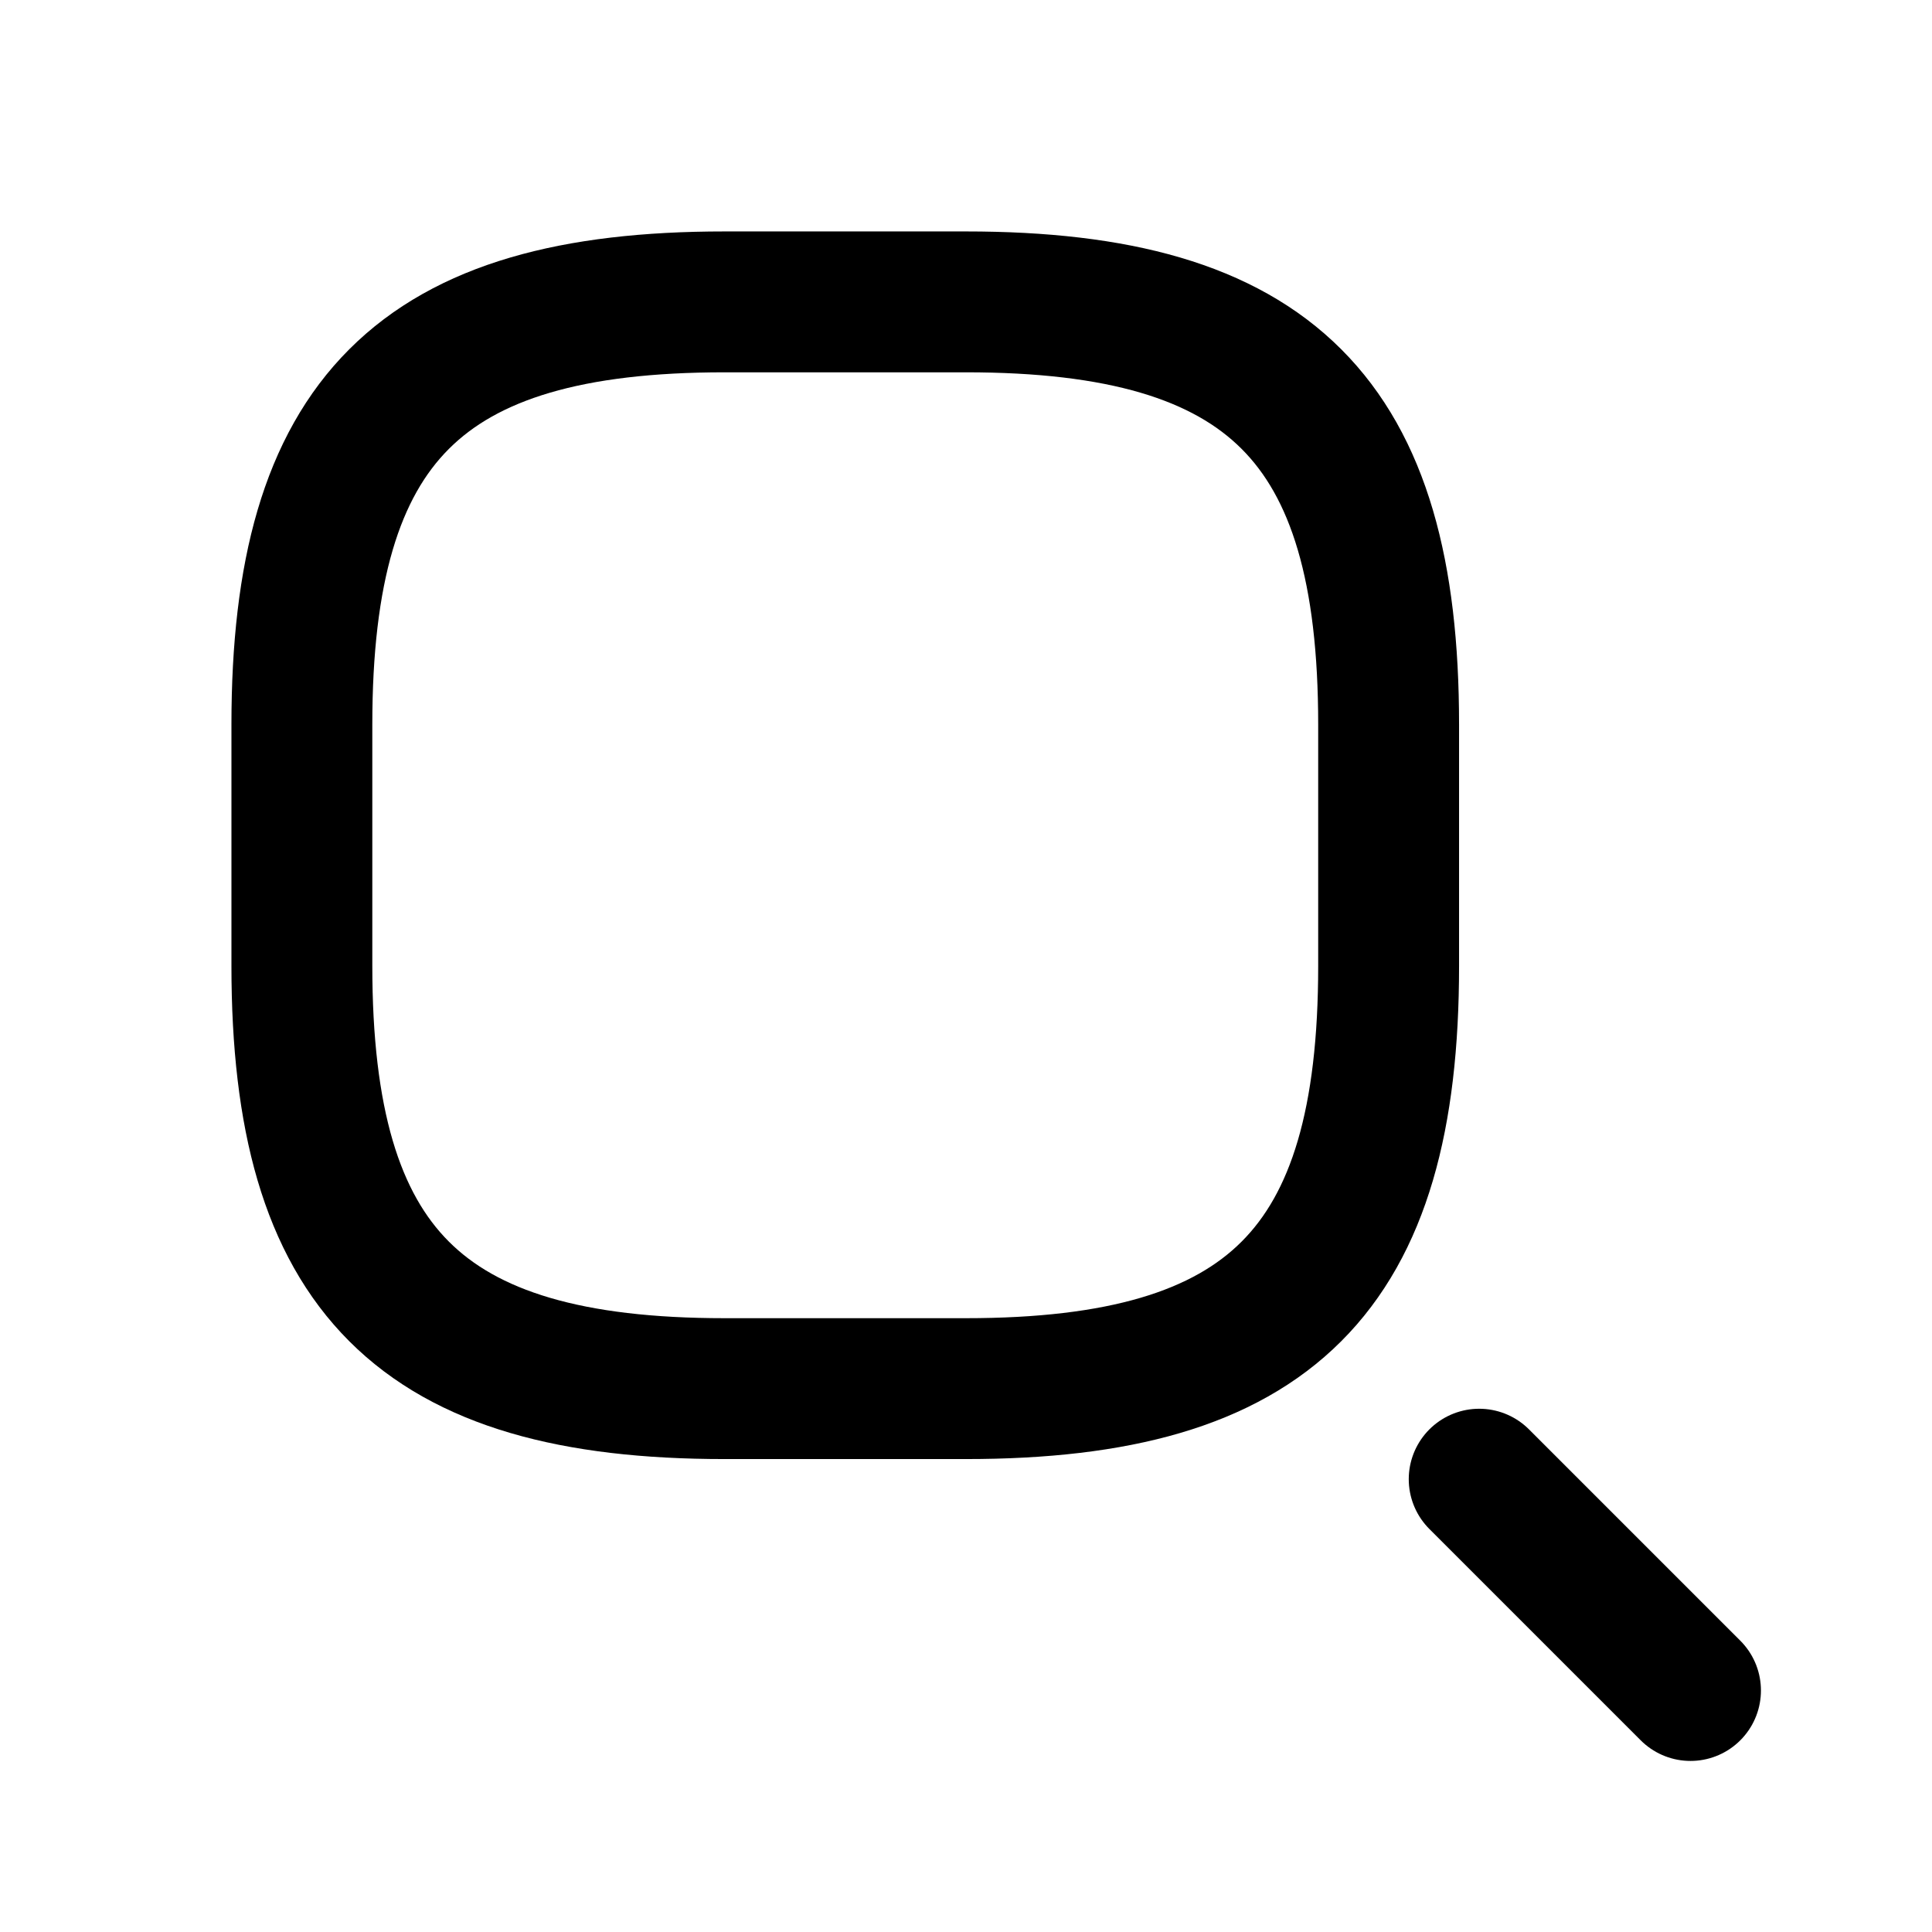
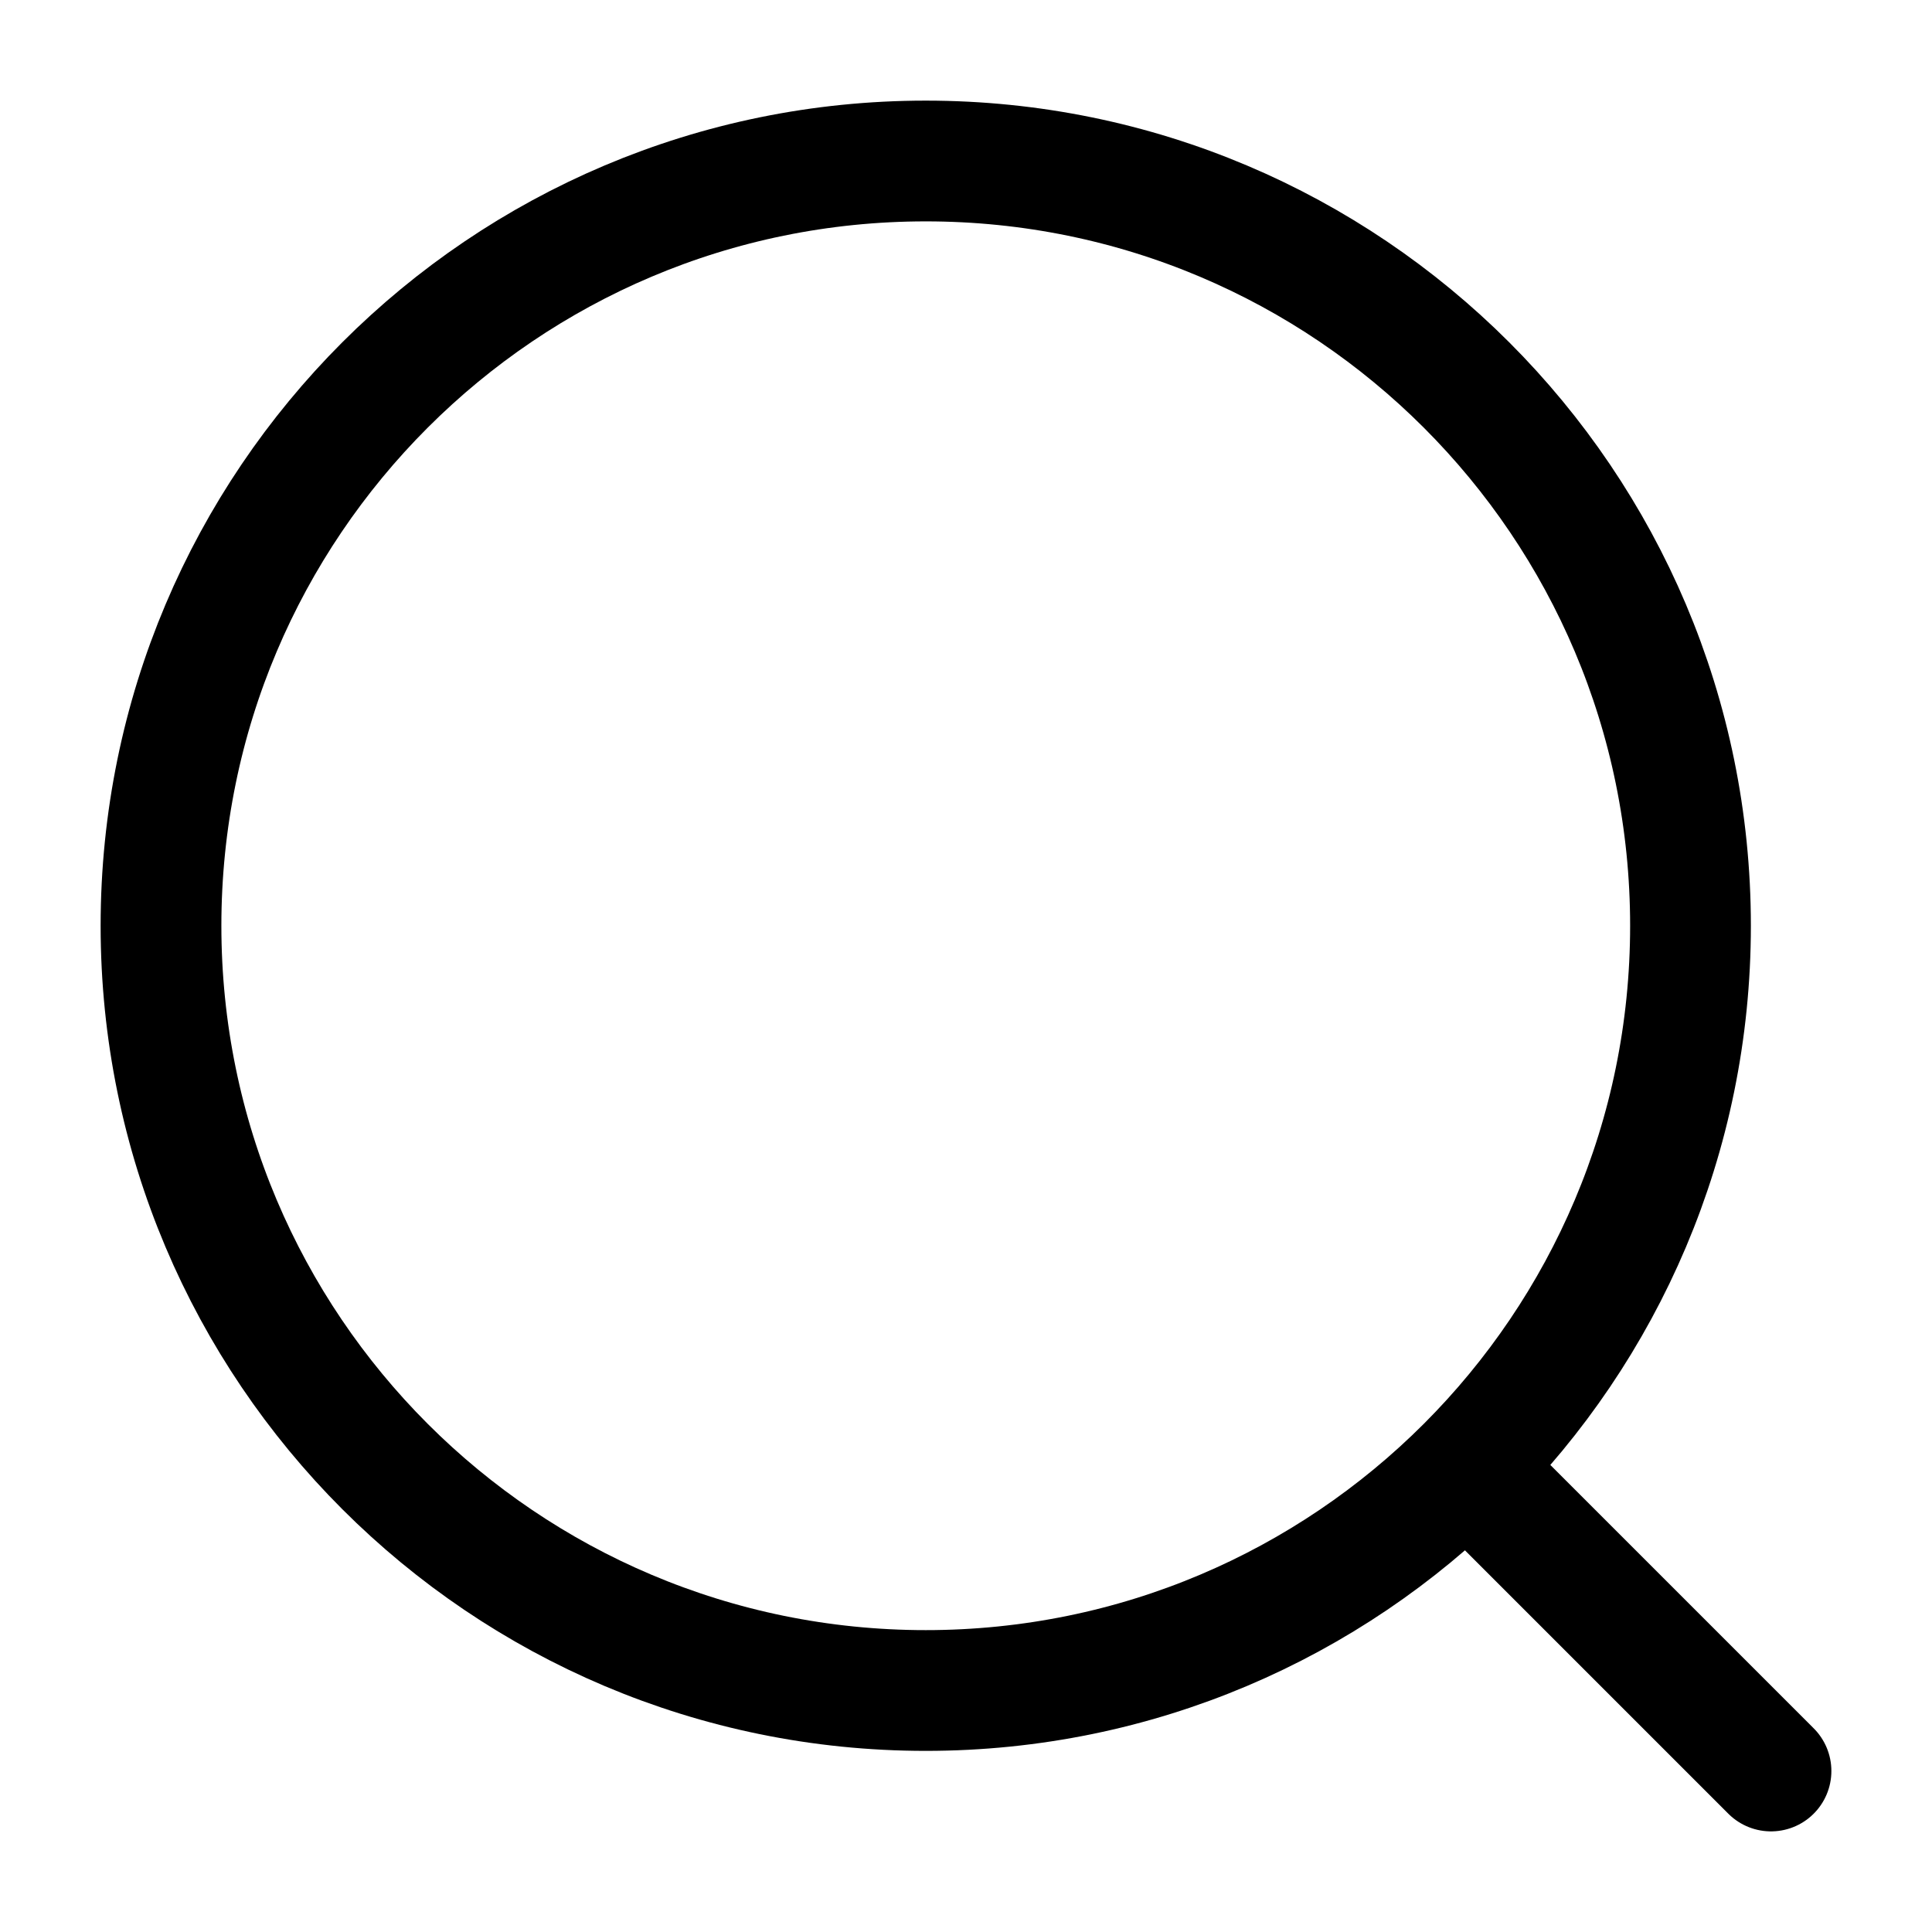
- <svg xmlns="http://www.w3.org/2000/svg" width="24" height="24" viewBox="0 0 24 24" fill="none" stroke="#000000" stroke-width="1.75" stroke-linecap="round" stroke-linejoin="round">
-   <path d="M9 3.75L12 3.75C15.78 3.75 17.25 5.22 17.25 9L17.25 12C17.25 15.78 15.78 17.25 12 17.25L9 17.25C5.22 17.25 3.75 15.78 3.75 12L3.75 9C3.75 5.22 5.22 3.75 9 3.75Z" />
-   <path d="M18.375 18.375 21 21" />
+ <svg xmlns="http://www.w3.org/2000/svg" width="1em" height="1em" viewBox="0 0 24 24">
+   <g fill="none" stroke="#000000" stroke-width="1.5">
+     <circle cx="11.5" cy="11.5" r="9.5" />
+     <path stroke-linecap="round" d="M18.5 18.5L22 22" />
+   </g>
</svg>
